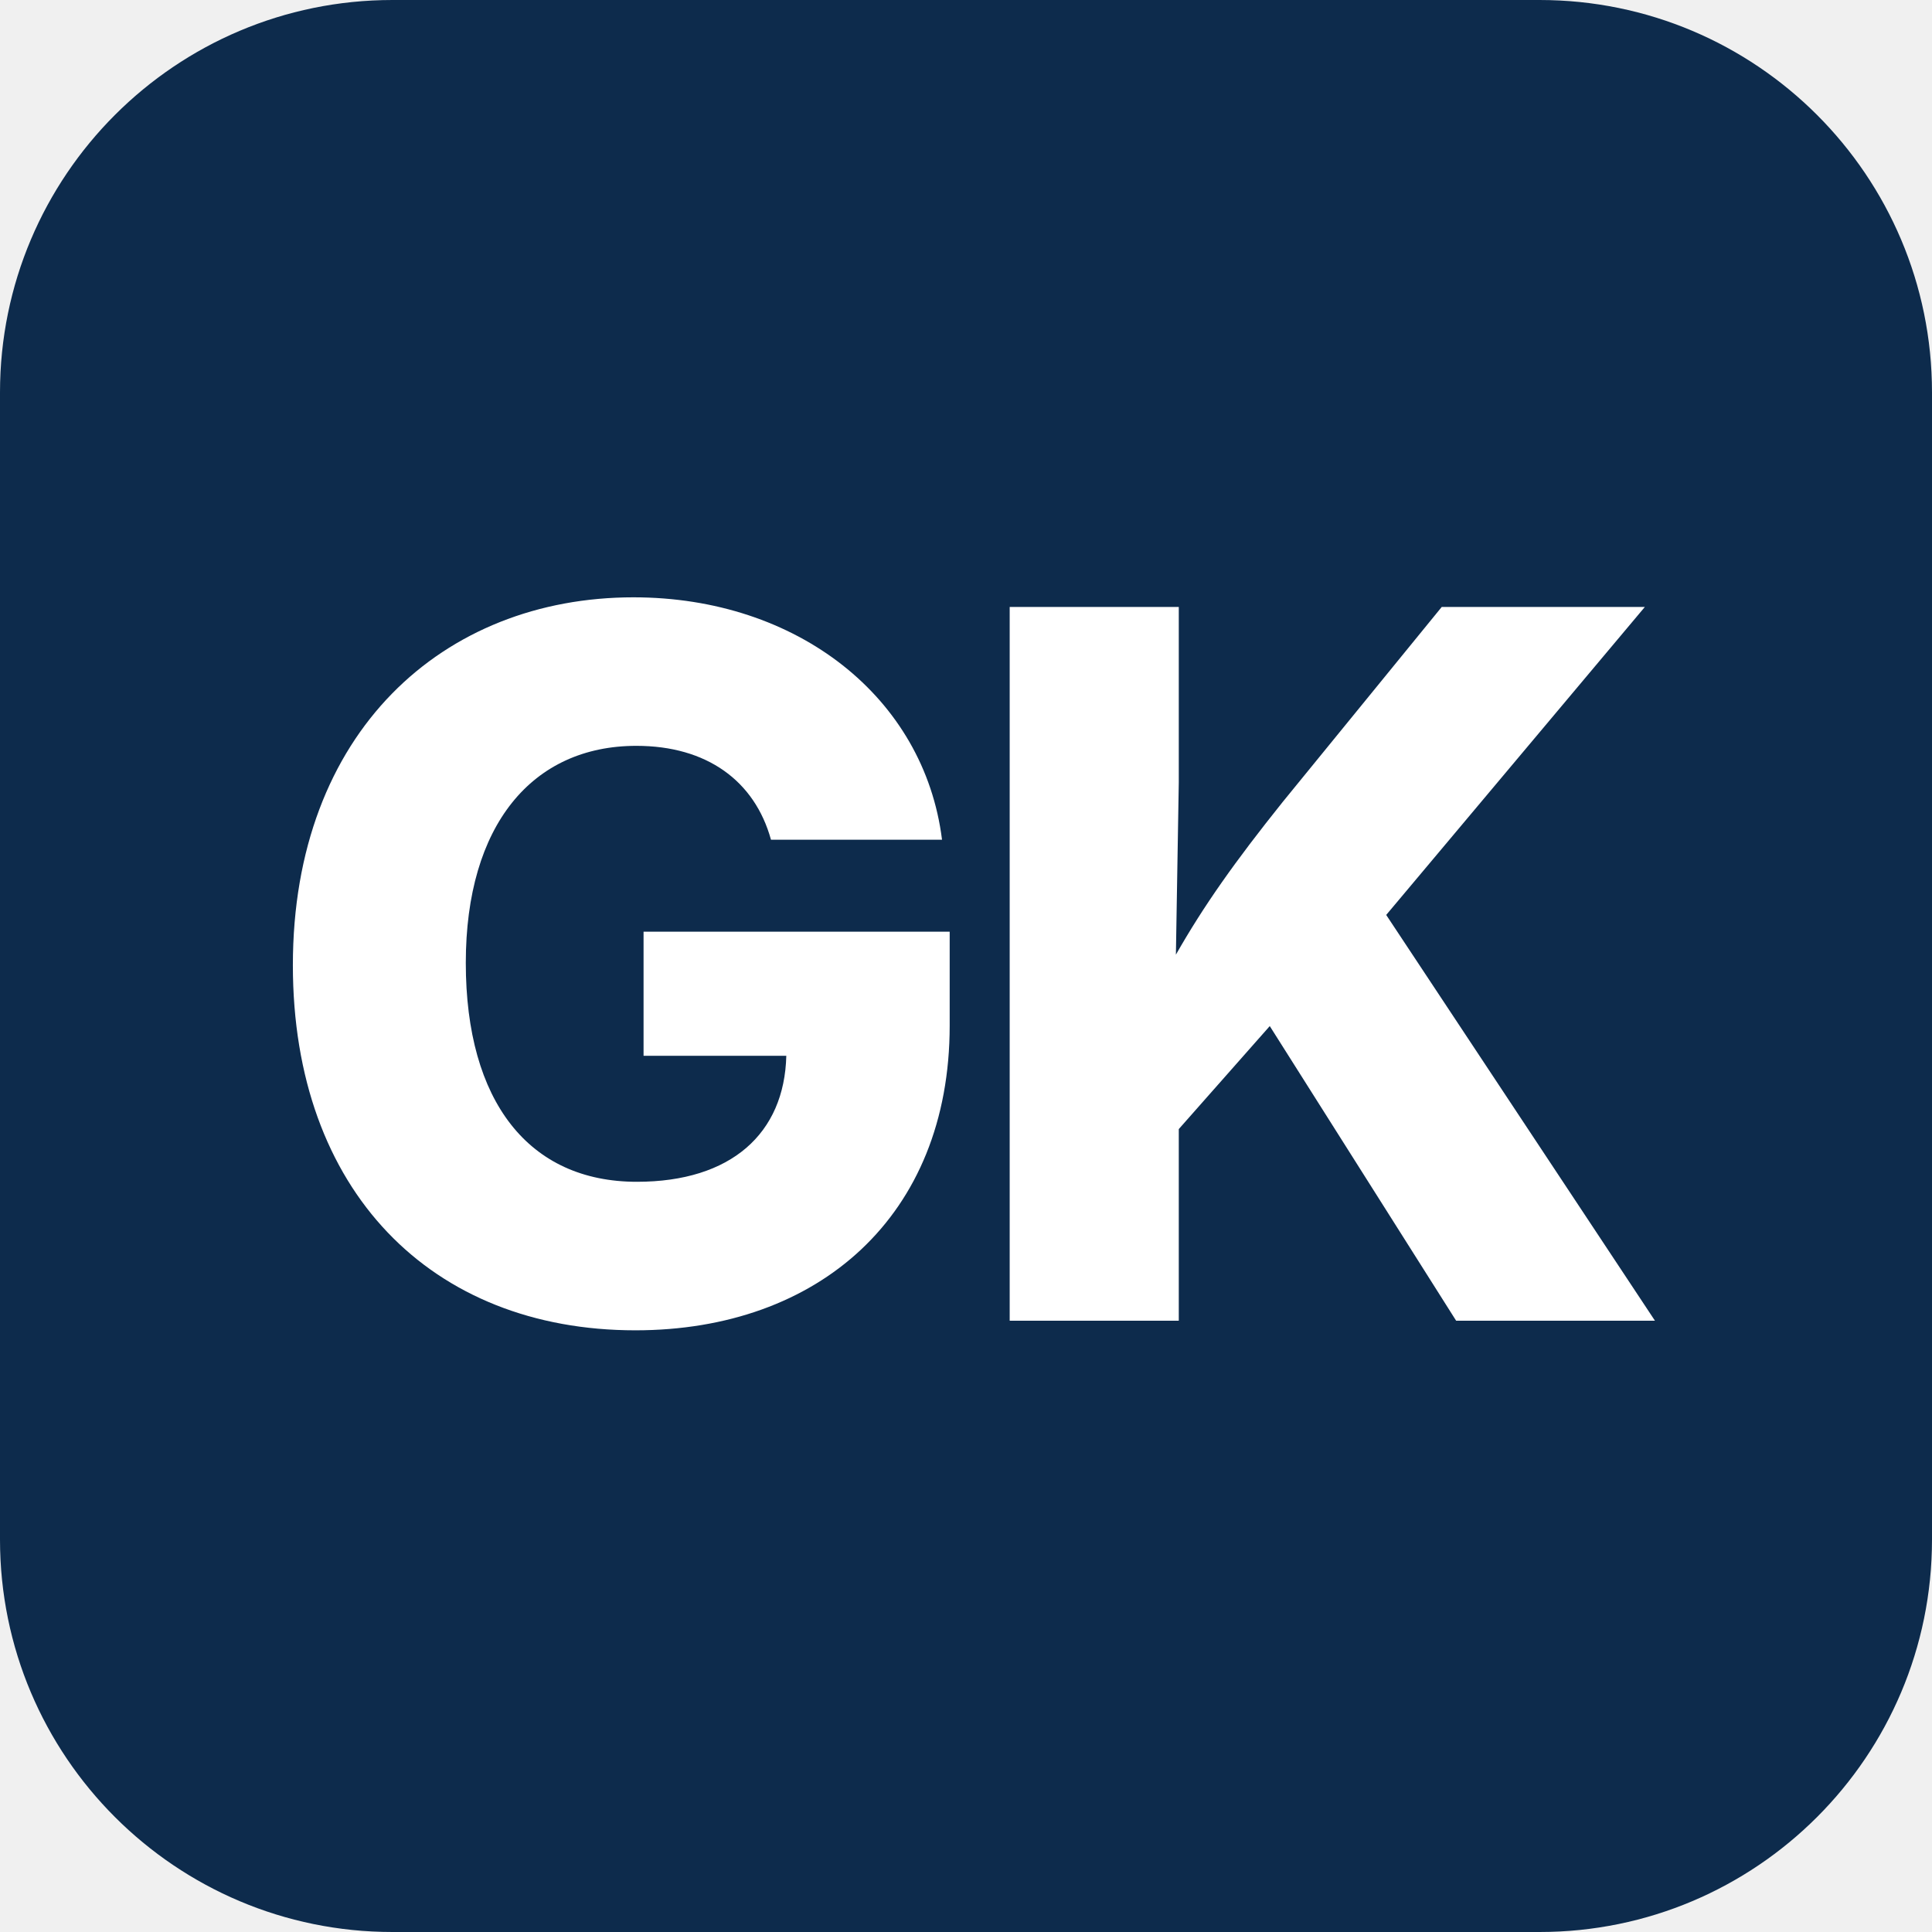
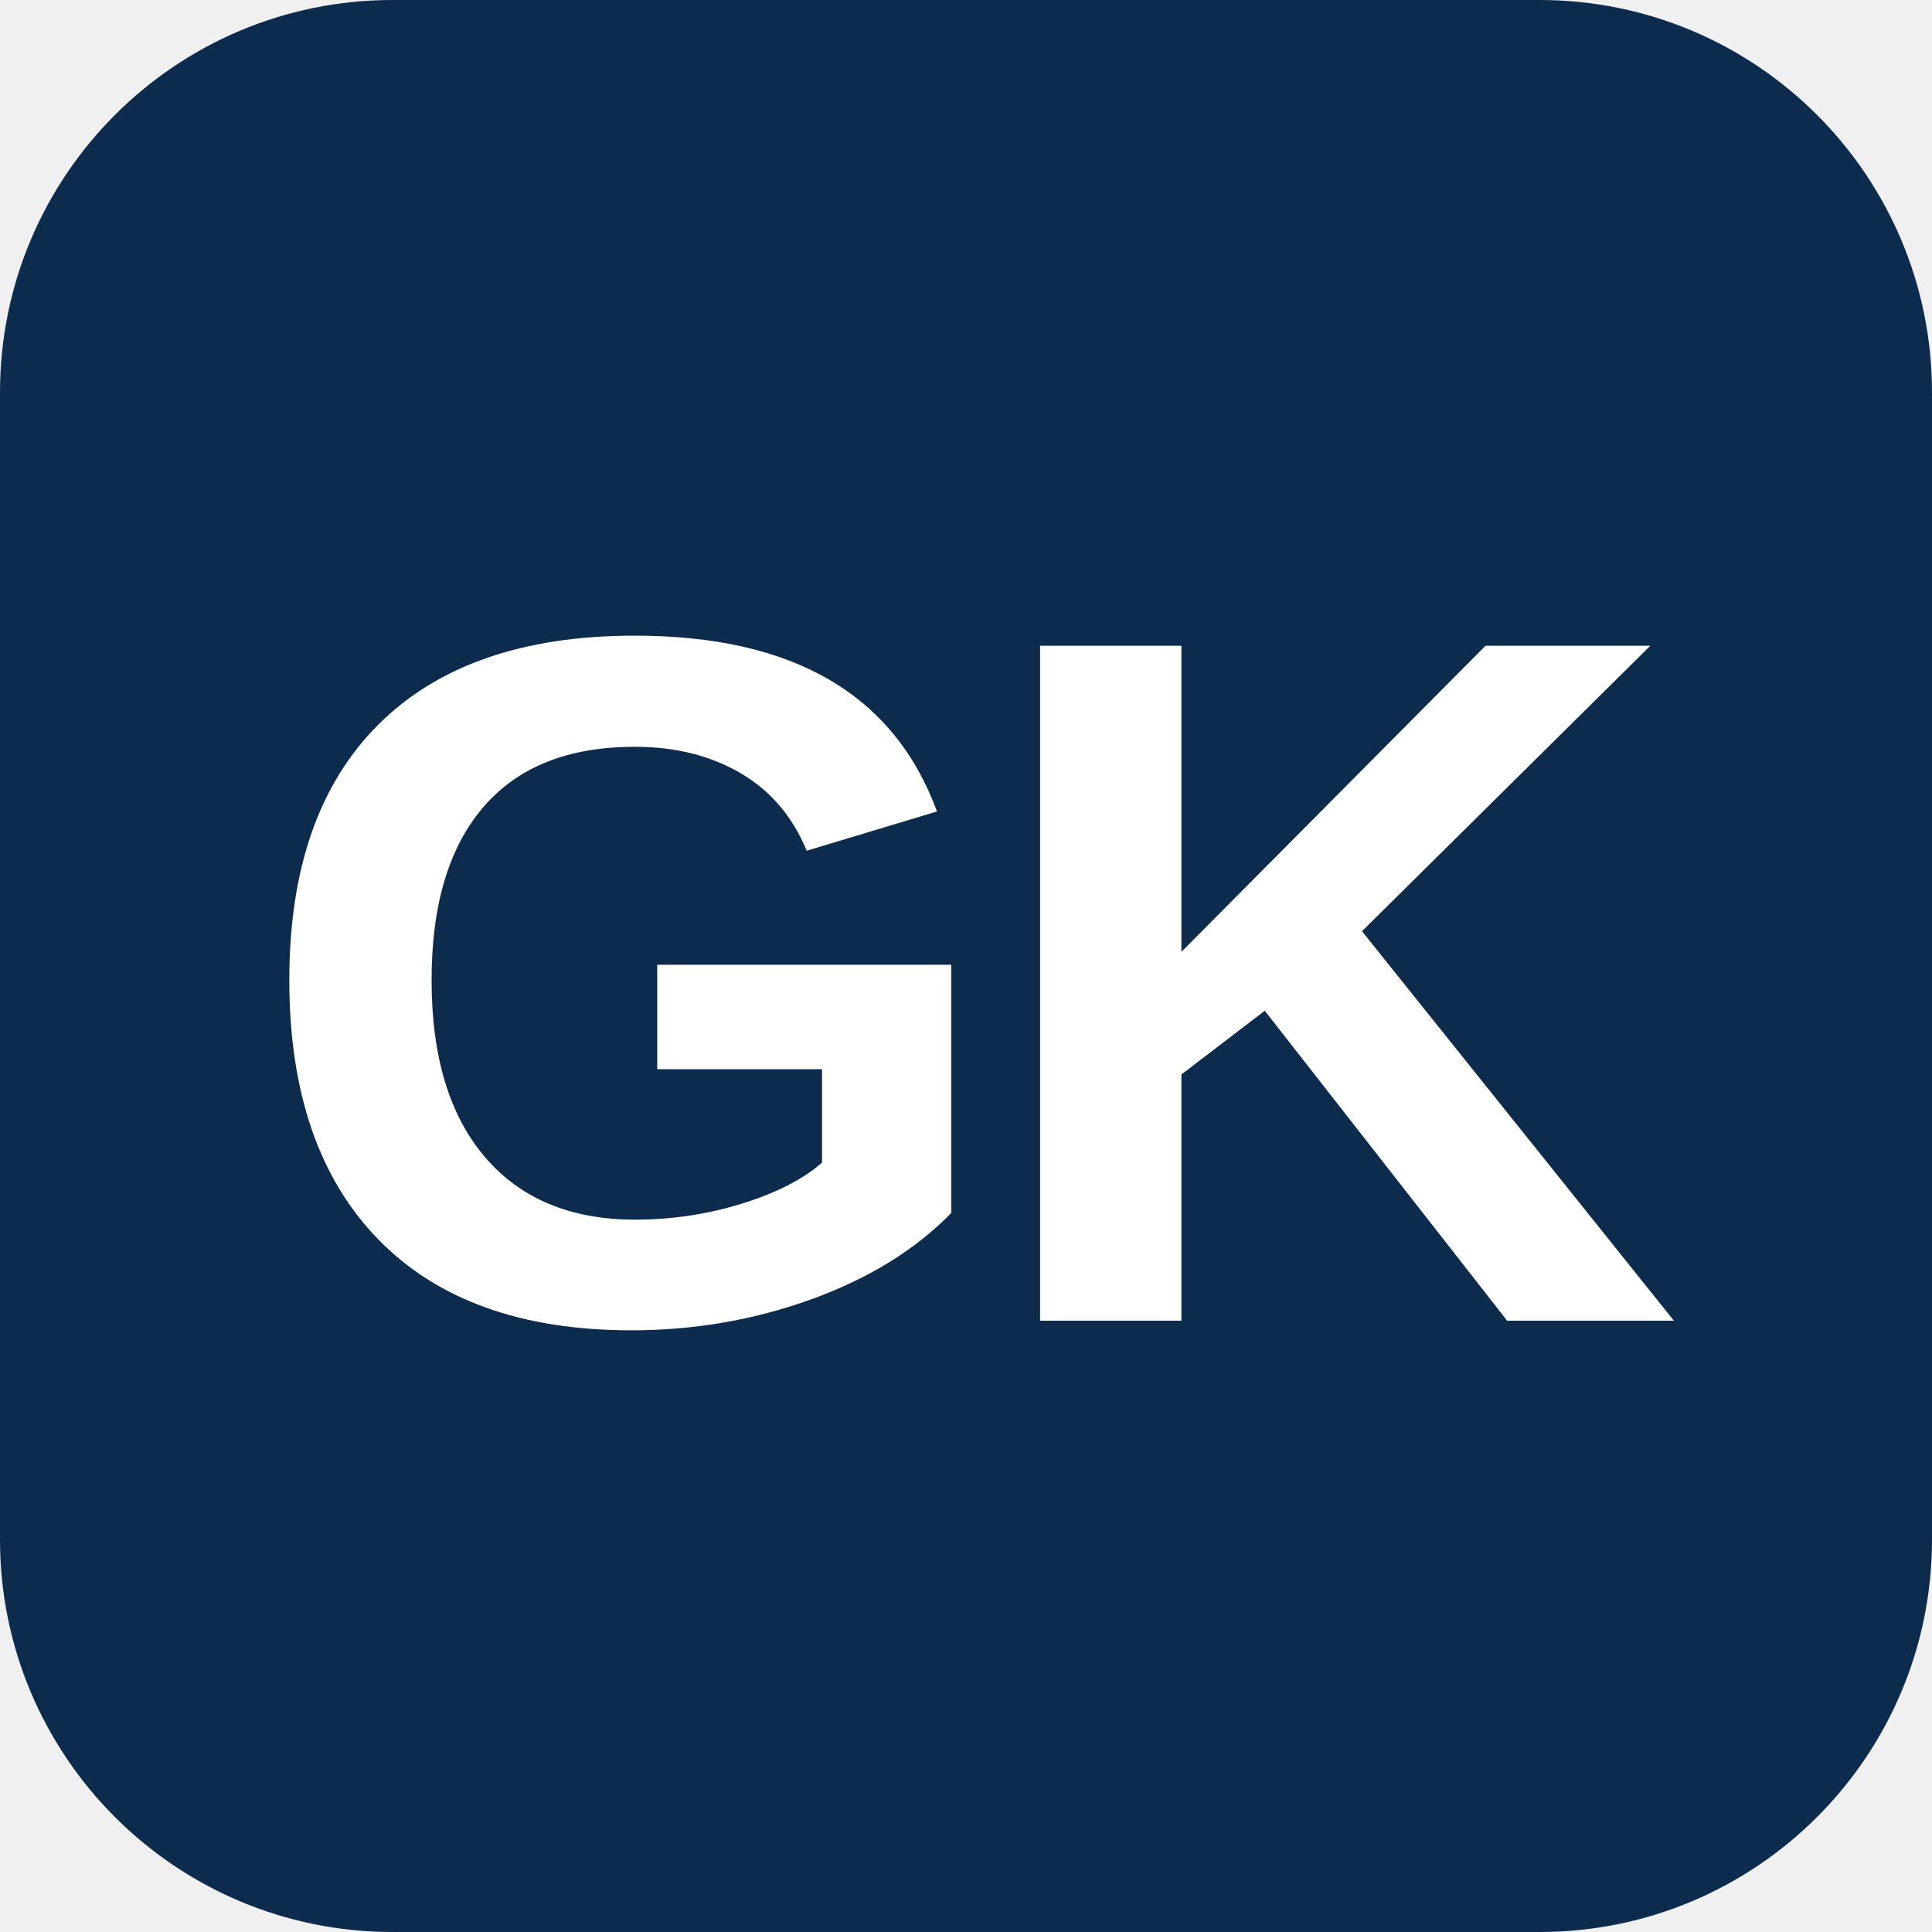
<svg xmlns="http://www.w3.org/2000/svg" width="512" height="512" viewBox="0 0 512 512" fill="none">
-   <defs>
-     <style>
-       @font-face {
-         font-family: "Inter";
-         font-weight: 800;
-         src: url("/usr/local/share/fonts/Inter-ExtraBold.ttf") format("truetype");
-       }
-     </style>
-   </defs>
  <rect width="512" height="512" rx="104" fill="#0D2B4C" />
-   <text x="256" y="350" font-family="Inter, sans-serif" font-weight="800" font-size="260" fill="white" text-anchor="middle" letter-spacing="-10">GK</text>
+   <text x="256" y="350" font-family="-apple-system, system-ui, 'Helvetica Neue', Arial, sans-serif" font-weight="800" font-size="260" fill="white" text-anchor="middle" letter-spacing="-10">GK</text>
</svg>
